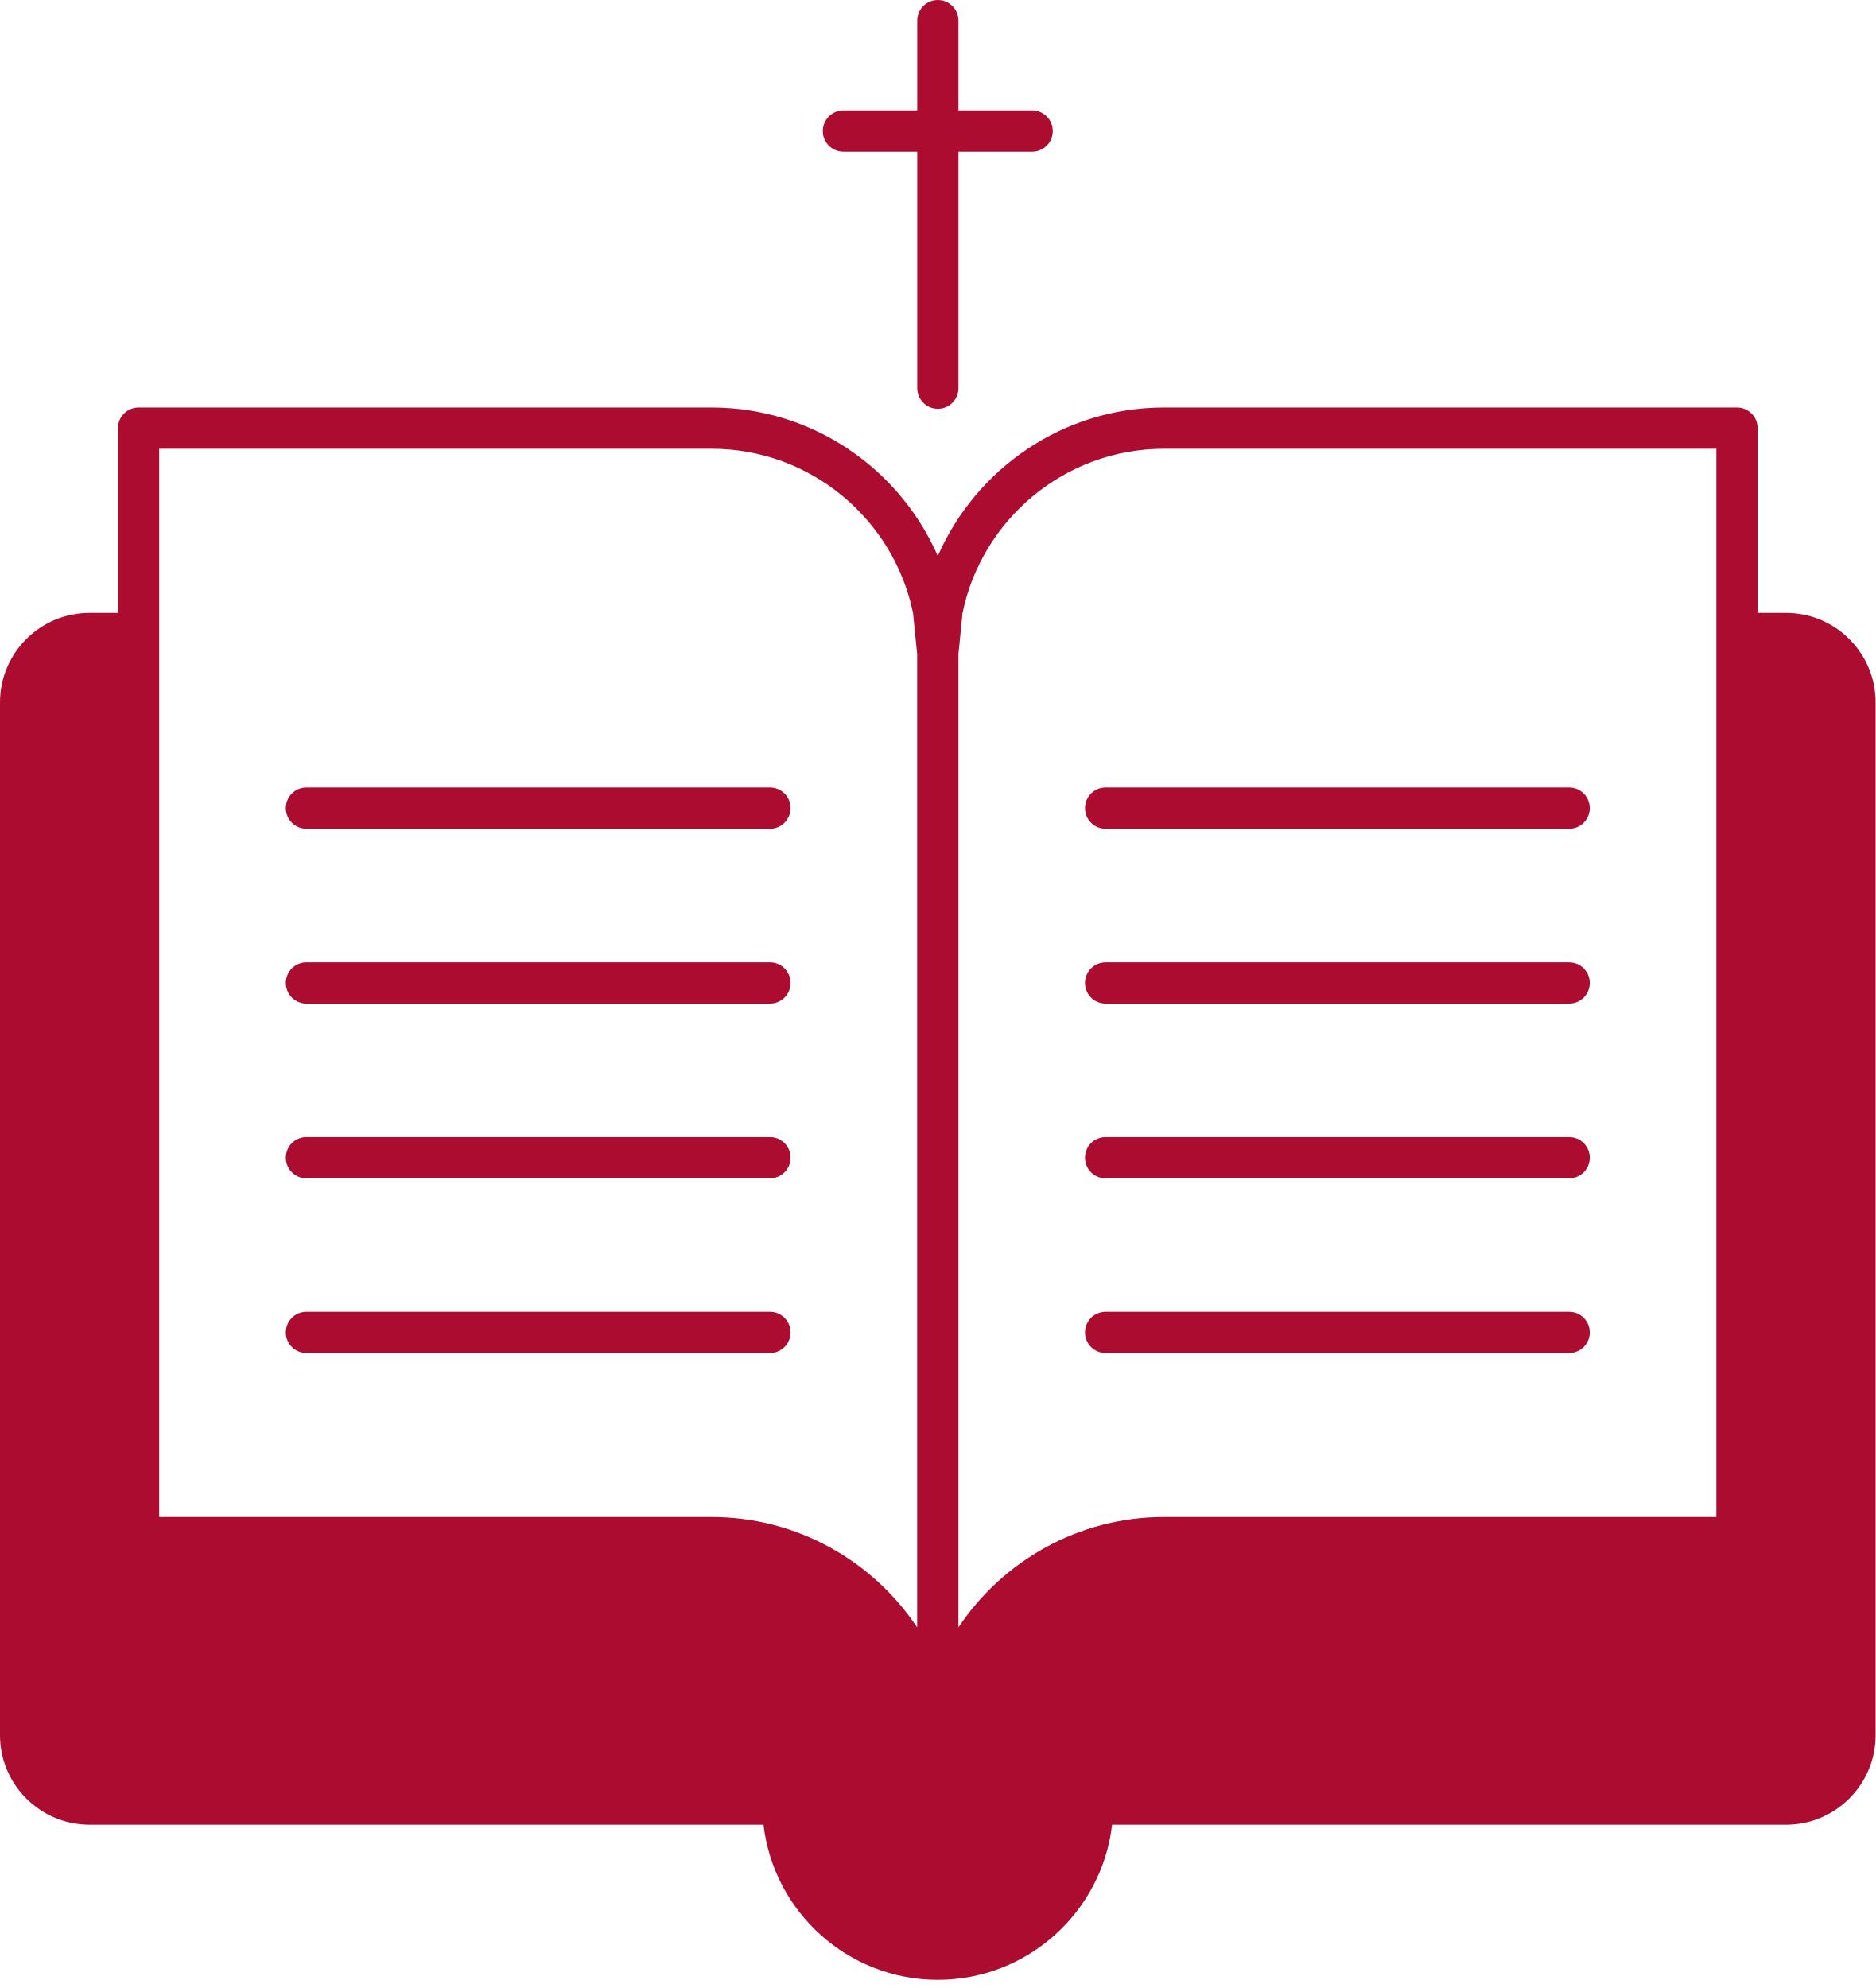
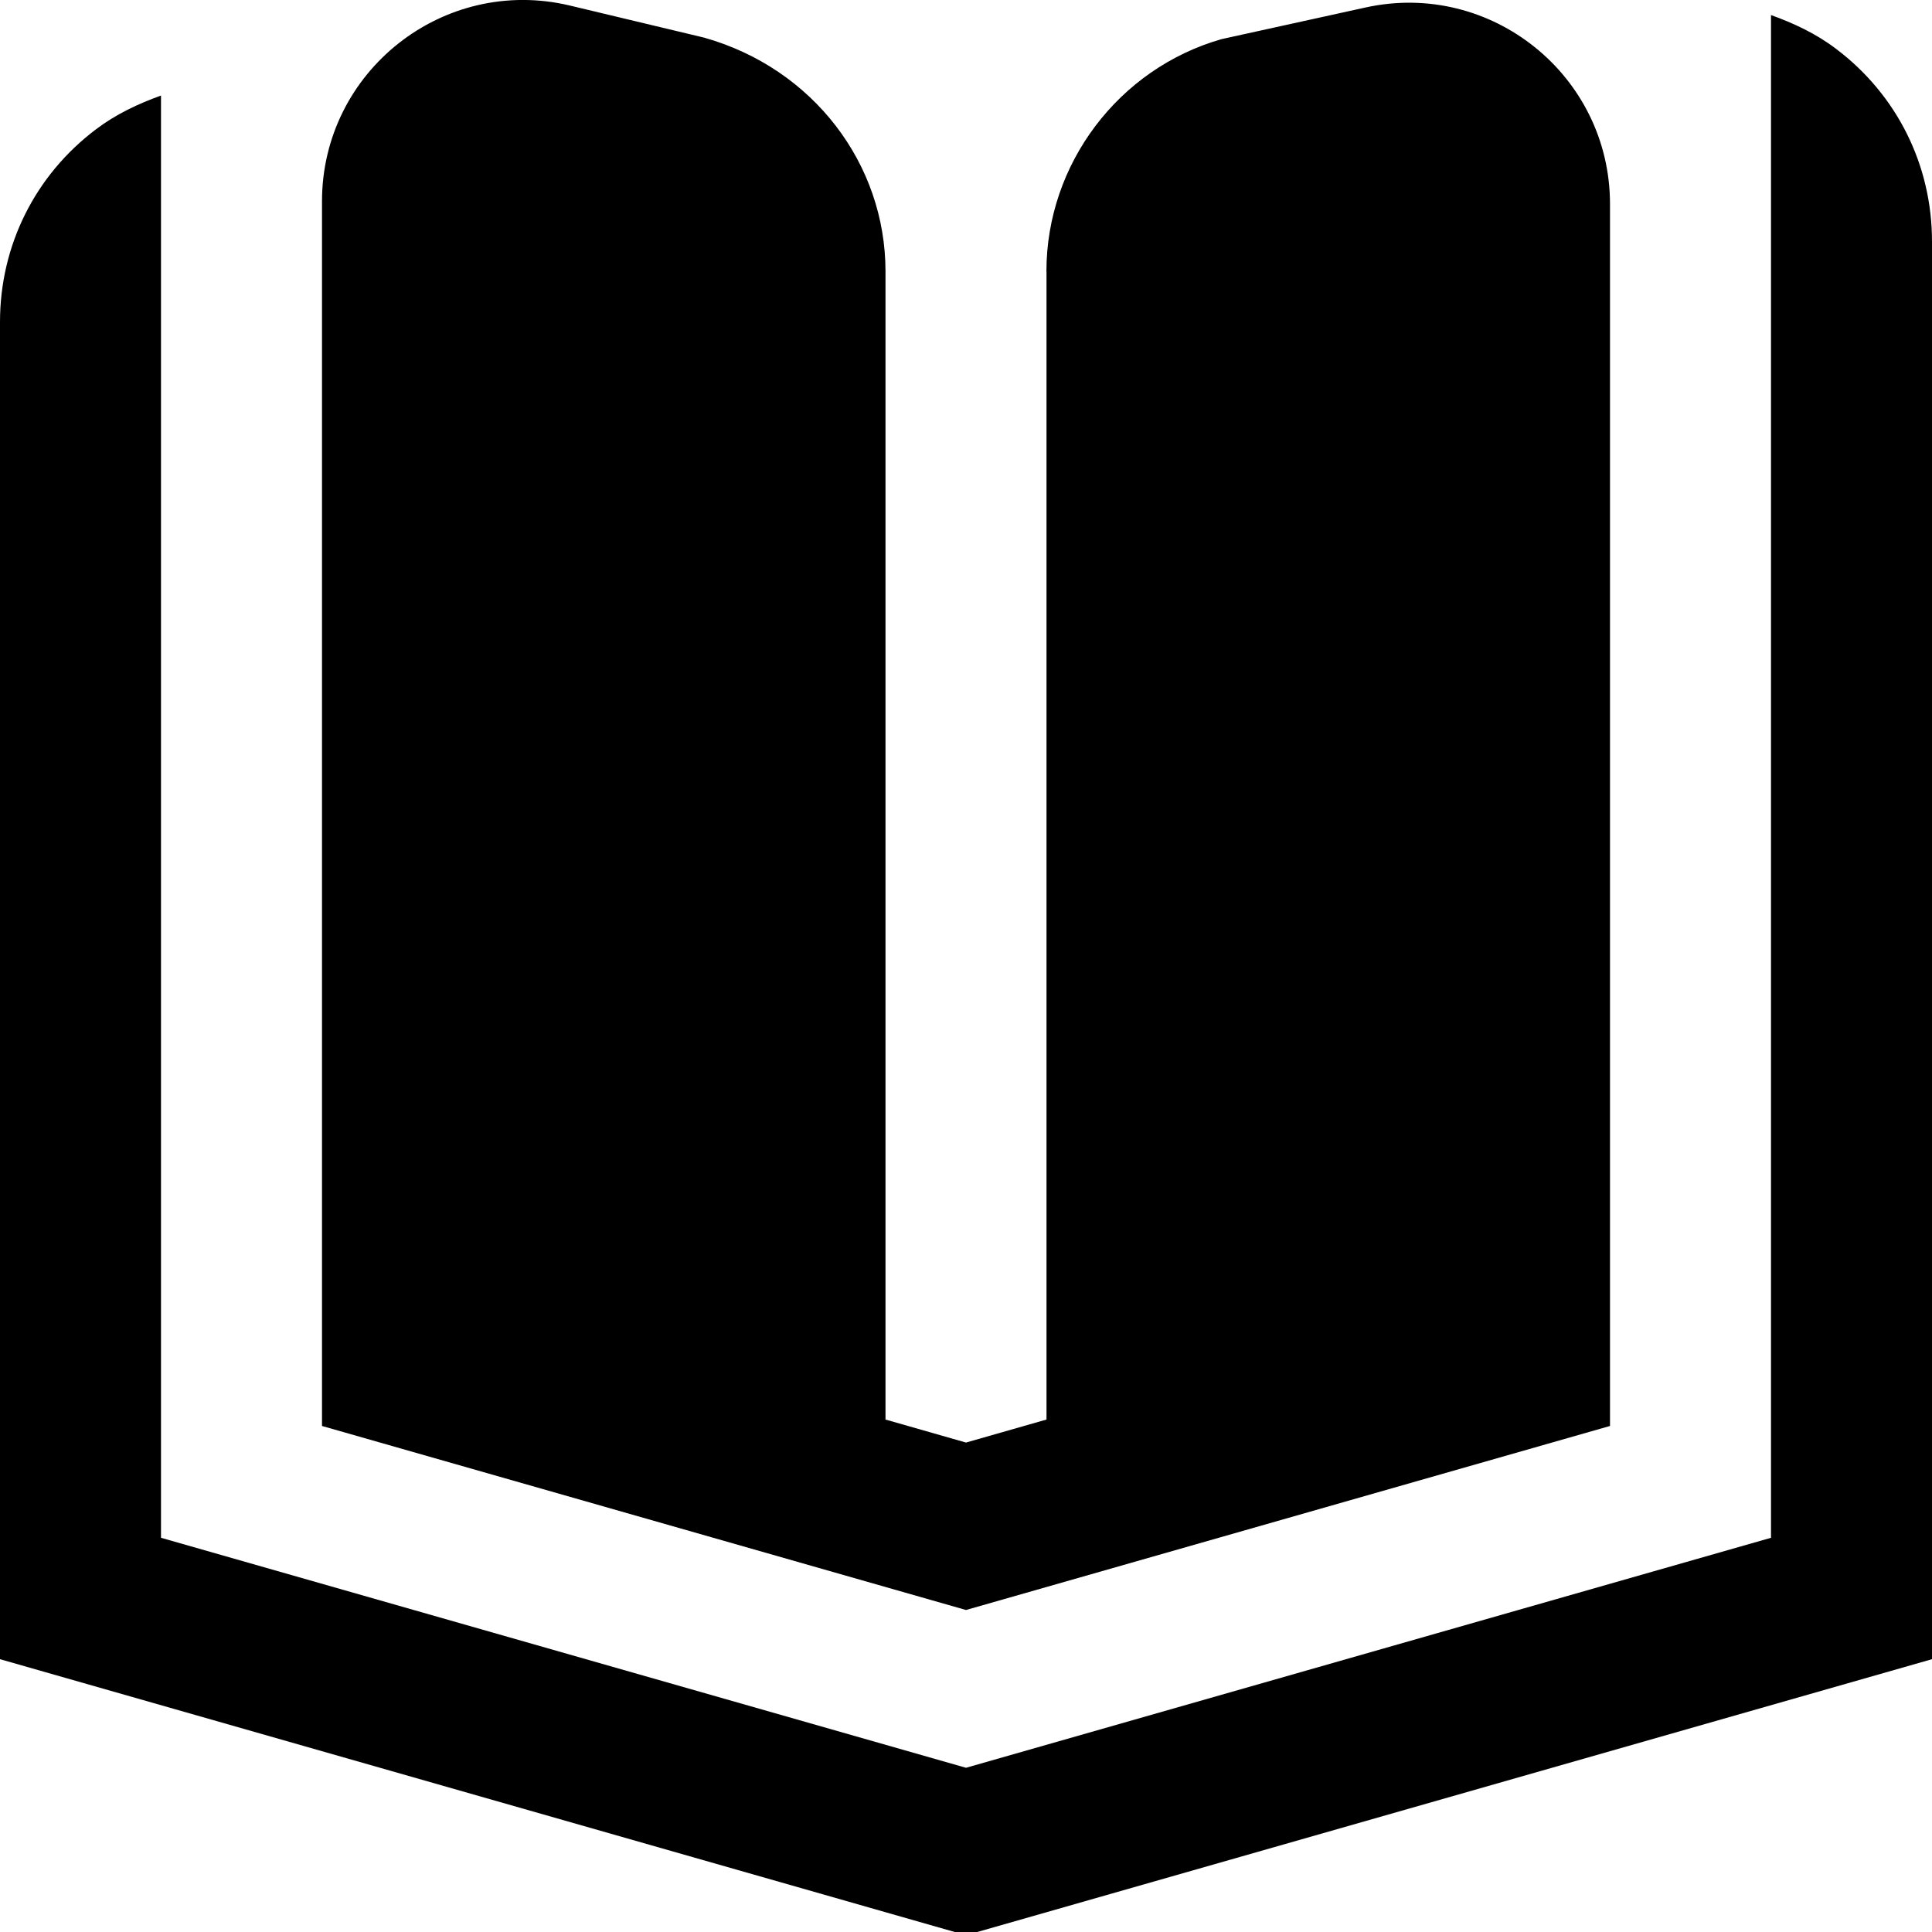
- <svg xmlns="http://www.w3.org/2000/svg" width="50" height="53" viewBox="0 0 50 53" fill="none">
-   <path d="M47.614 16.34H46.855V11.414C46.855 11.112 46.608 10.864 46.305 10.864H31.031C28.337 10.864 26.017 12.497 25 14.823C23.983 12.497 21.663 10.864 18.968 10.864H3.695C3.392 10.864 3.145 11.112 3.145 11.414V16.34H2.386C1.072 16.34 0 17.407 0 18.727V46.261C0 47.575 1.072 48.647 2.386 48.647H20.354C20.623 50.973 22.608 52.782 25 52.782C27.392 52.782 29.377 50.973 29.646 48.647H47.614C48.928 48.647 50 47.575 50 46.261V18.727C50 17.407 48.928 16.34 47.614 16.34ZM24.45 43.386C23.268 41.615 21.25 40.444 18.968 40.444H4.244C4.244 28.713 4.244 25.065 4.244 11.964H18.968C21.613 11.964 23.823 13.844 24.34 16.34C24.346 16.395 24.505 17.991 24.45 17.44V43.386ZM45.755 40.444H31.031C28.75 40.444 26.732 41.615 25.55 43.386V17.44C25.555 17.385 25.715 15.788 25.66 16.34C26.177 13.844 28.387 11.964 31.031 11.964H45.755V40.444Z" fill="#AB0C2F" />
-   <path d="M8.17 22.095H20.526C20.829 22.095 21.075 21.849 21.075 21.545C21.075 21.241 20.83 20.995 20.526 20.995H8.17C7.866 20.995 7.62 21.241 7.62 21.545C7.62 21.849 7.866 22.095 8.17 22.095Z" fill="#AB0C2F" />
-   <path d="M8.17 26.755H20.526C20.829 26.755 21.075 26.509 21.075 26.205C21.075 25.901 20.83 25.655 20.526 25.655H8.17C7.866 25.655 7.62 25.901 7.62 26.205C7.62 26.509 7.866 26.755 8.17 26.755Z" fill="#AB0C2F" />
-   <path d="M8.17 31.413H20.526C20.829 31.413 21.075 31.168 21.075 30.864C21.075 30.56 20.83 30.314 20.526 30.314H8.17C7.866 30.314 7.62 30.56 7.62 30.864C7.62 31.168 7.866 31.413 8.17 31.413Z" fill="#AB0C2F" />
-   <path d="M20.526 34.973H8.17C7.866 34.973 7.62 35.218 7.62 35.523C7.62 35.826 7.866 36.072 8.17 36.072H20.526C20.829 36.072 21.075 35.827 21.075 35.523C21.075 35.219 20.829 34.973 20.526 34.973Z" fill="#AB0C2F" />
-   <path d="M29.474 22.095H41.83C42.134 22.095 42.38 21.849 42.38 21.545C42.38 21.241 42.134 20.995 41.83 20.995H29.474C29.17 20.995 28.924 21.241 28.924 21.545C28.924 21.849 29.17 22.095 29.474 22.095Z" fill="#AB0C2F" />
-   <path d="M29.474 26.755H41.83C42.134 26.755 42.38 26.509 42.38 26.205C42.38 25.901 42.134 25.655 41.83 25.655H29.474C29.17 25.655 28.924 25.901 28.924 26.205C28.924 26.509 29.17 26.755 29.474 26.755Z" fill="#AB0C2F" />
-   <path d="M29.474 31.413H41.83C42.134 31.413 42.38 31.168 42.38 30.864C42.38 30.56 42.134 30.314 41.83 30.314H29.474C29.17 30.314 28.924 30.56 28.924 30.864C28.924 31.168 29.17 31.413 29.474 31.413Z" fill="#AB0C2F" />
-   <path d="M29.474 36.072H41.83C42.134 36.072 42.38 35.827 42.38 35.523C42.38 35.219 42.134 34.973 41.83 34.973H29.474C29.17 34.973 28.924 35.218 28.924 35.523C28.924 35.826 29.17 36.072 29.474 36.072Z" fill="#AB0C2F" />
-   <path d="M25.001 10.898C25.305 10.898 25.551 10.652 25.551 10.348V4.043H27.515C27.819 4.043 28.065 3.797 28.065 3.493C28.065 3.189 27.819 2.943 27.515 2.943H25.551V0.55C25.551 0.246 25.305 0 25.001 0C24.698 0 24.452 0.246 24.452 0.55V2.943H22.485C22.181 2.943 21.935 3.189 21.935 3.493C21.935 3.797 22.181 4.043 22.485 4.043H24.452V10.348C24.452 10.652 24.698 10.898 25.001 10.898Z" fill="#AB0C2F" />
+ <svg xmlns="http://www.w3.org/2000/svg" id="Layer_1" data-name="Layer 1" viewBox="0 0 24 24" width="512" height="512">
+   <path d="M24,3V20.611l-12,3.429L0,20.611V4c0-.95,.435-1.823,1.194-2.395,.249-.188,.523-.316,.806-.418V19.103l10,2.857,10-2.857V.187c.283,.102,.558,.23,.806,.418,.759,.572,1.194,1.445,1.194,2.395Zm-11,.371v14.263l-1,.286-1-.286V3.371c0-1.332-.895-2.519-2.251-2.903L7.08,.069c-1.571-.375-3.08,.817-3.08,2.432v15.213l8,2.286,8-2.286V2.535c0-1.597-1.477-2.785-3.037-2.442l-1.788,.393c-1.281,.366-2.176,1.553-2.176,2.885Z" />
</svg>
